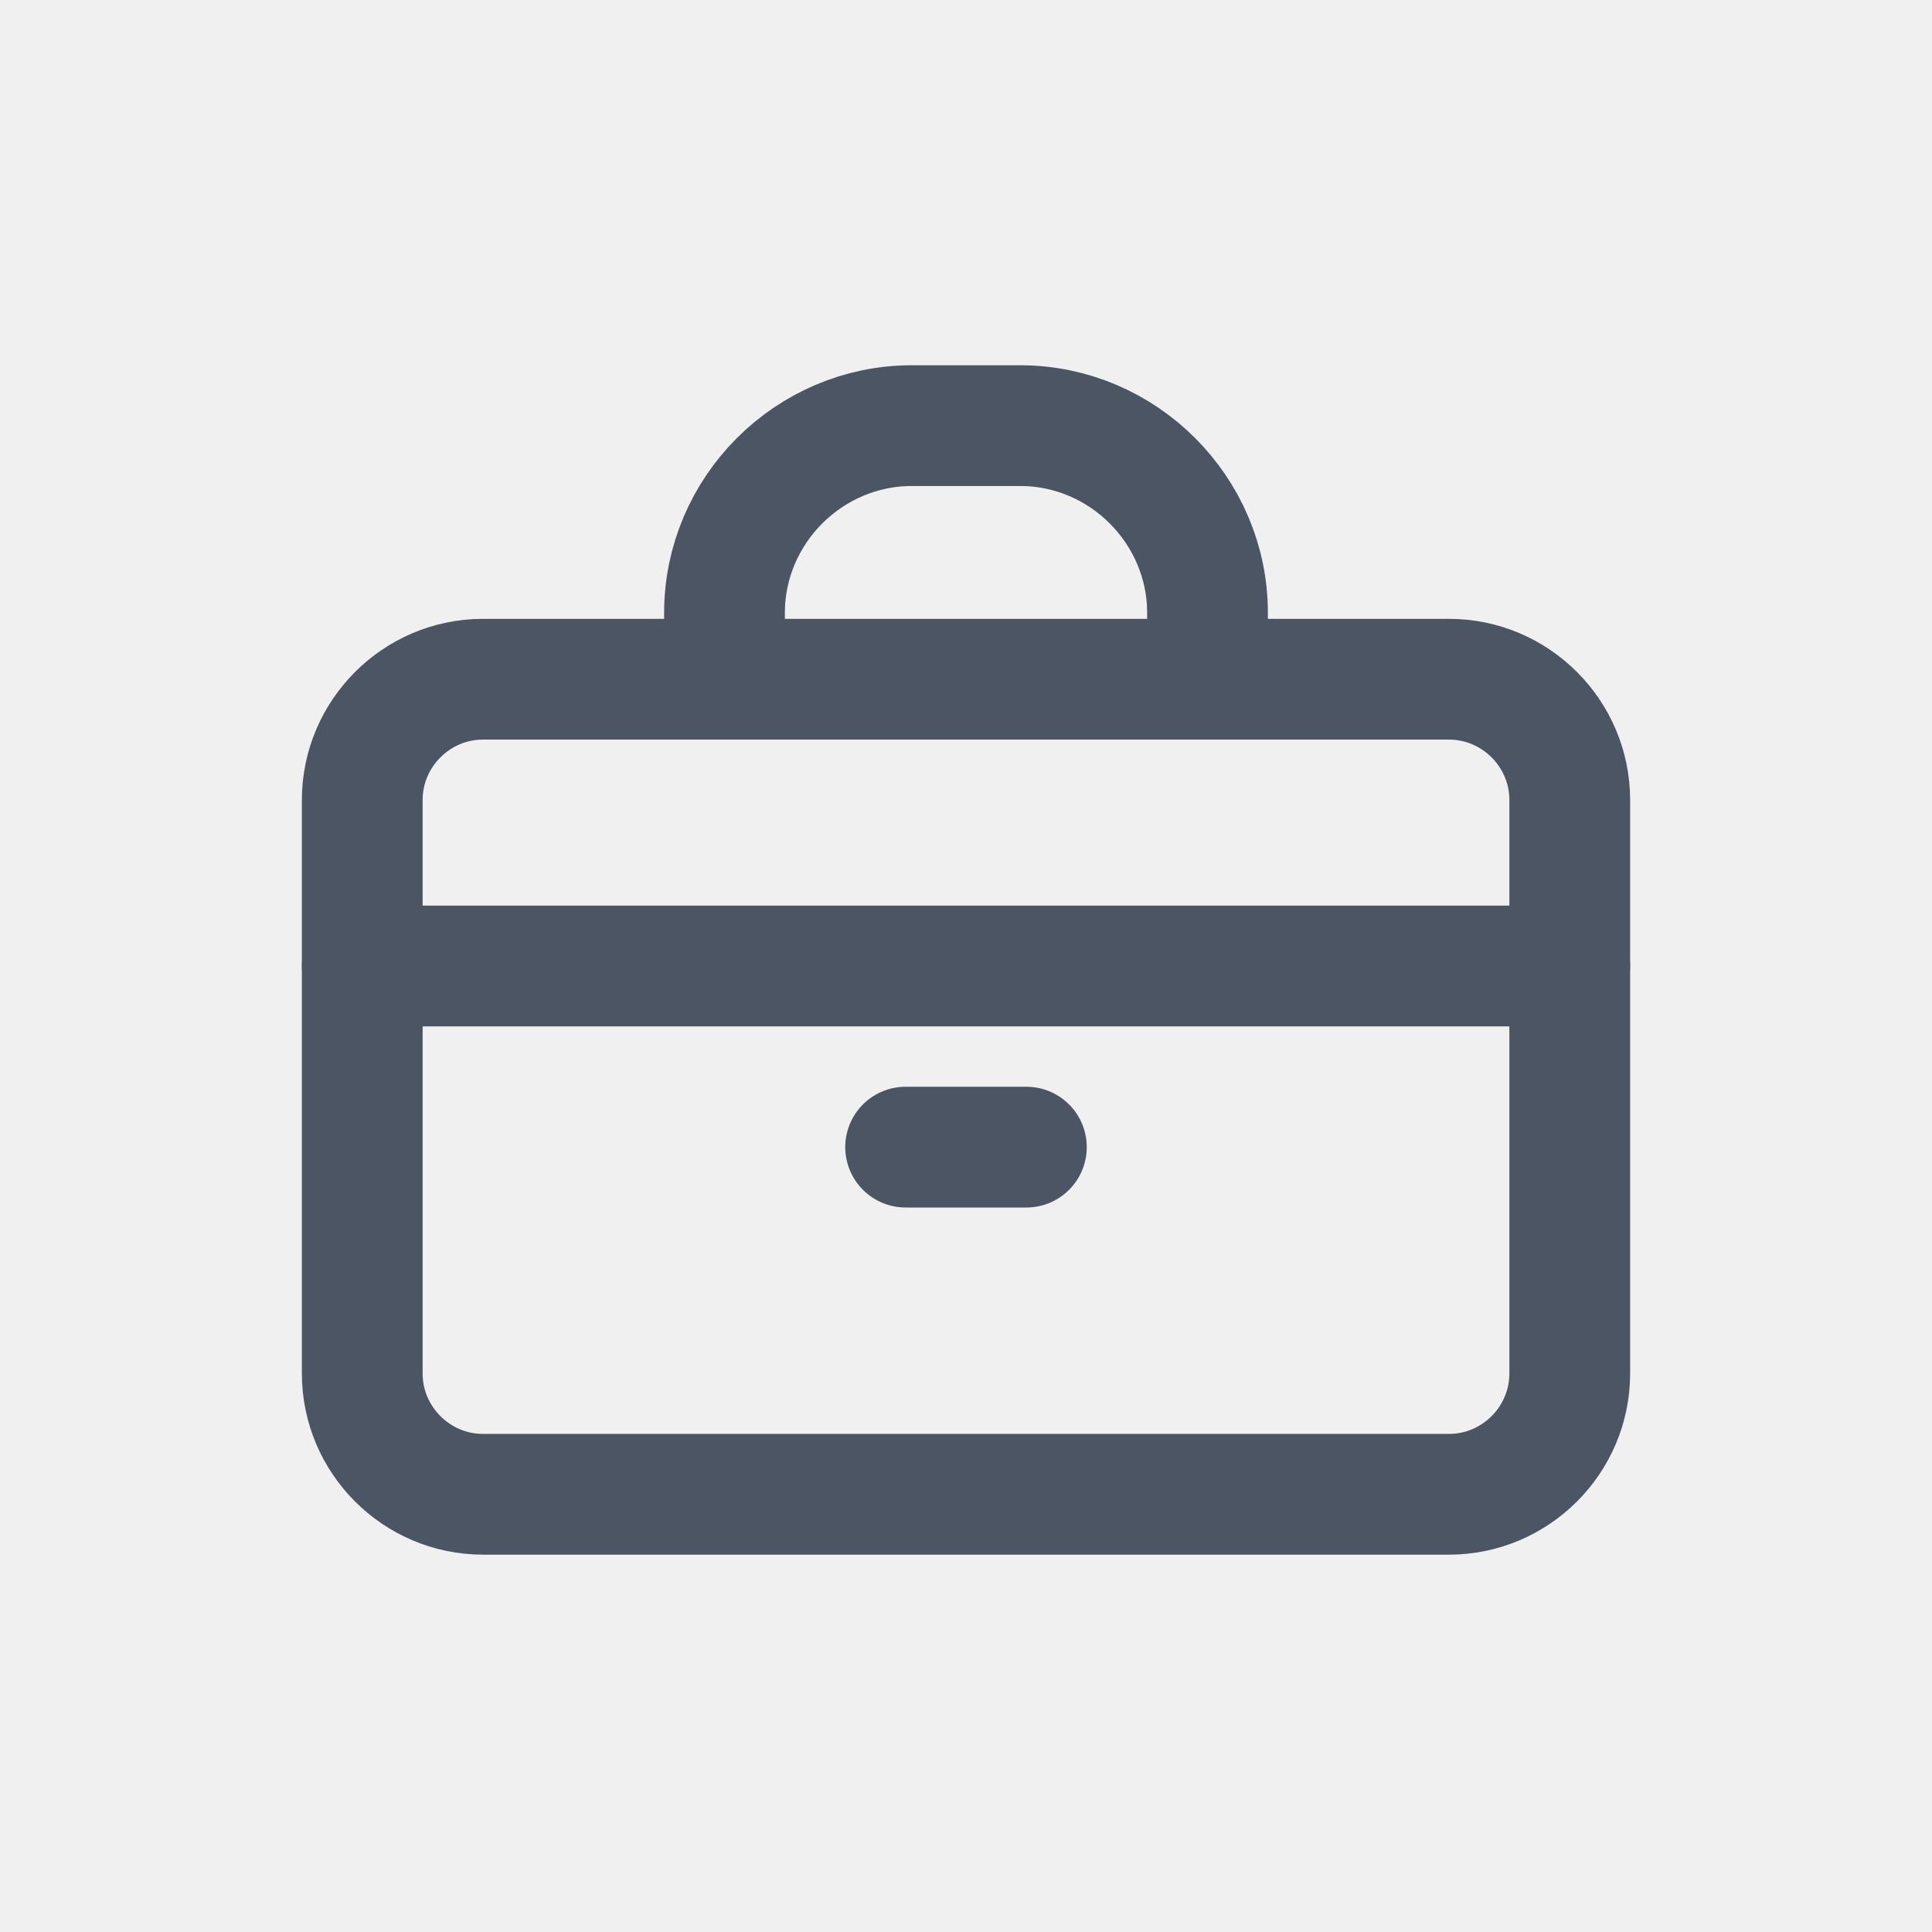
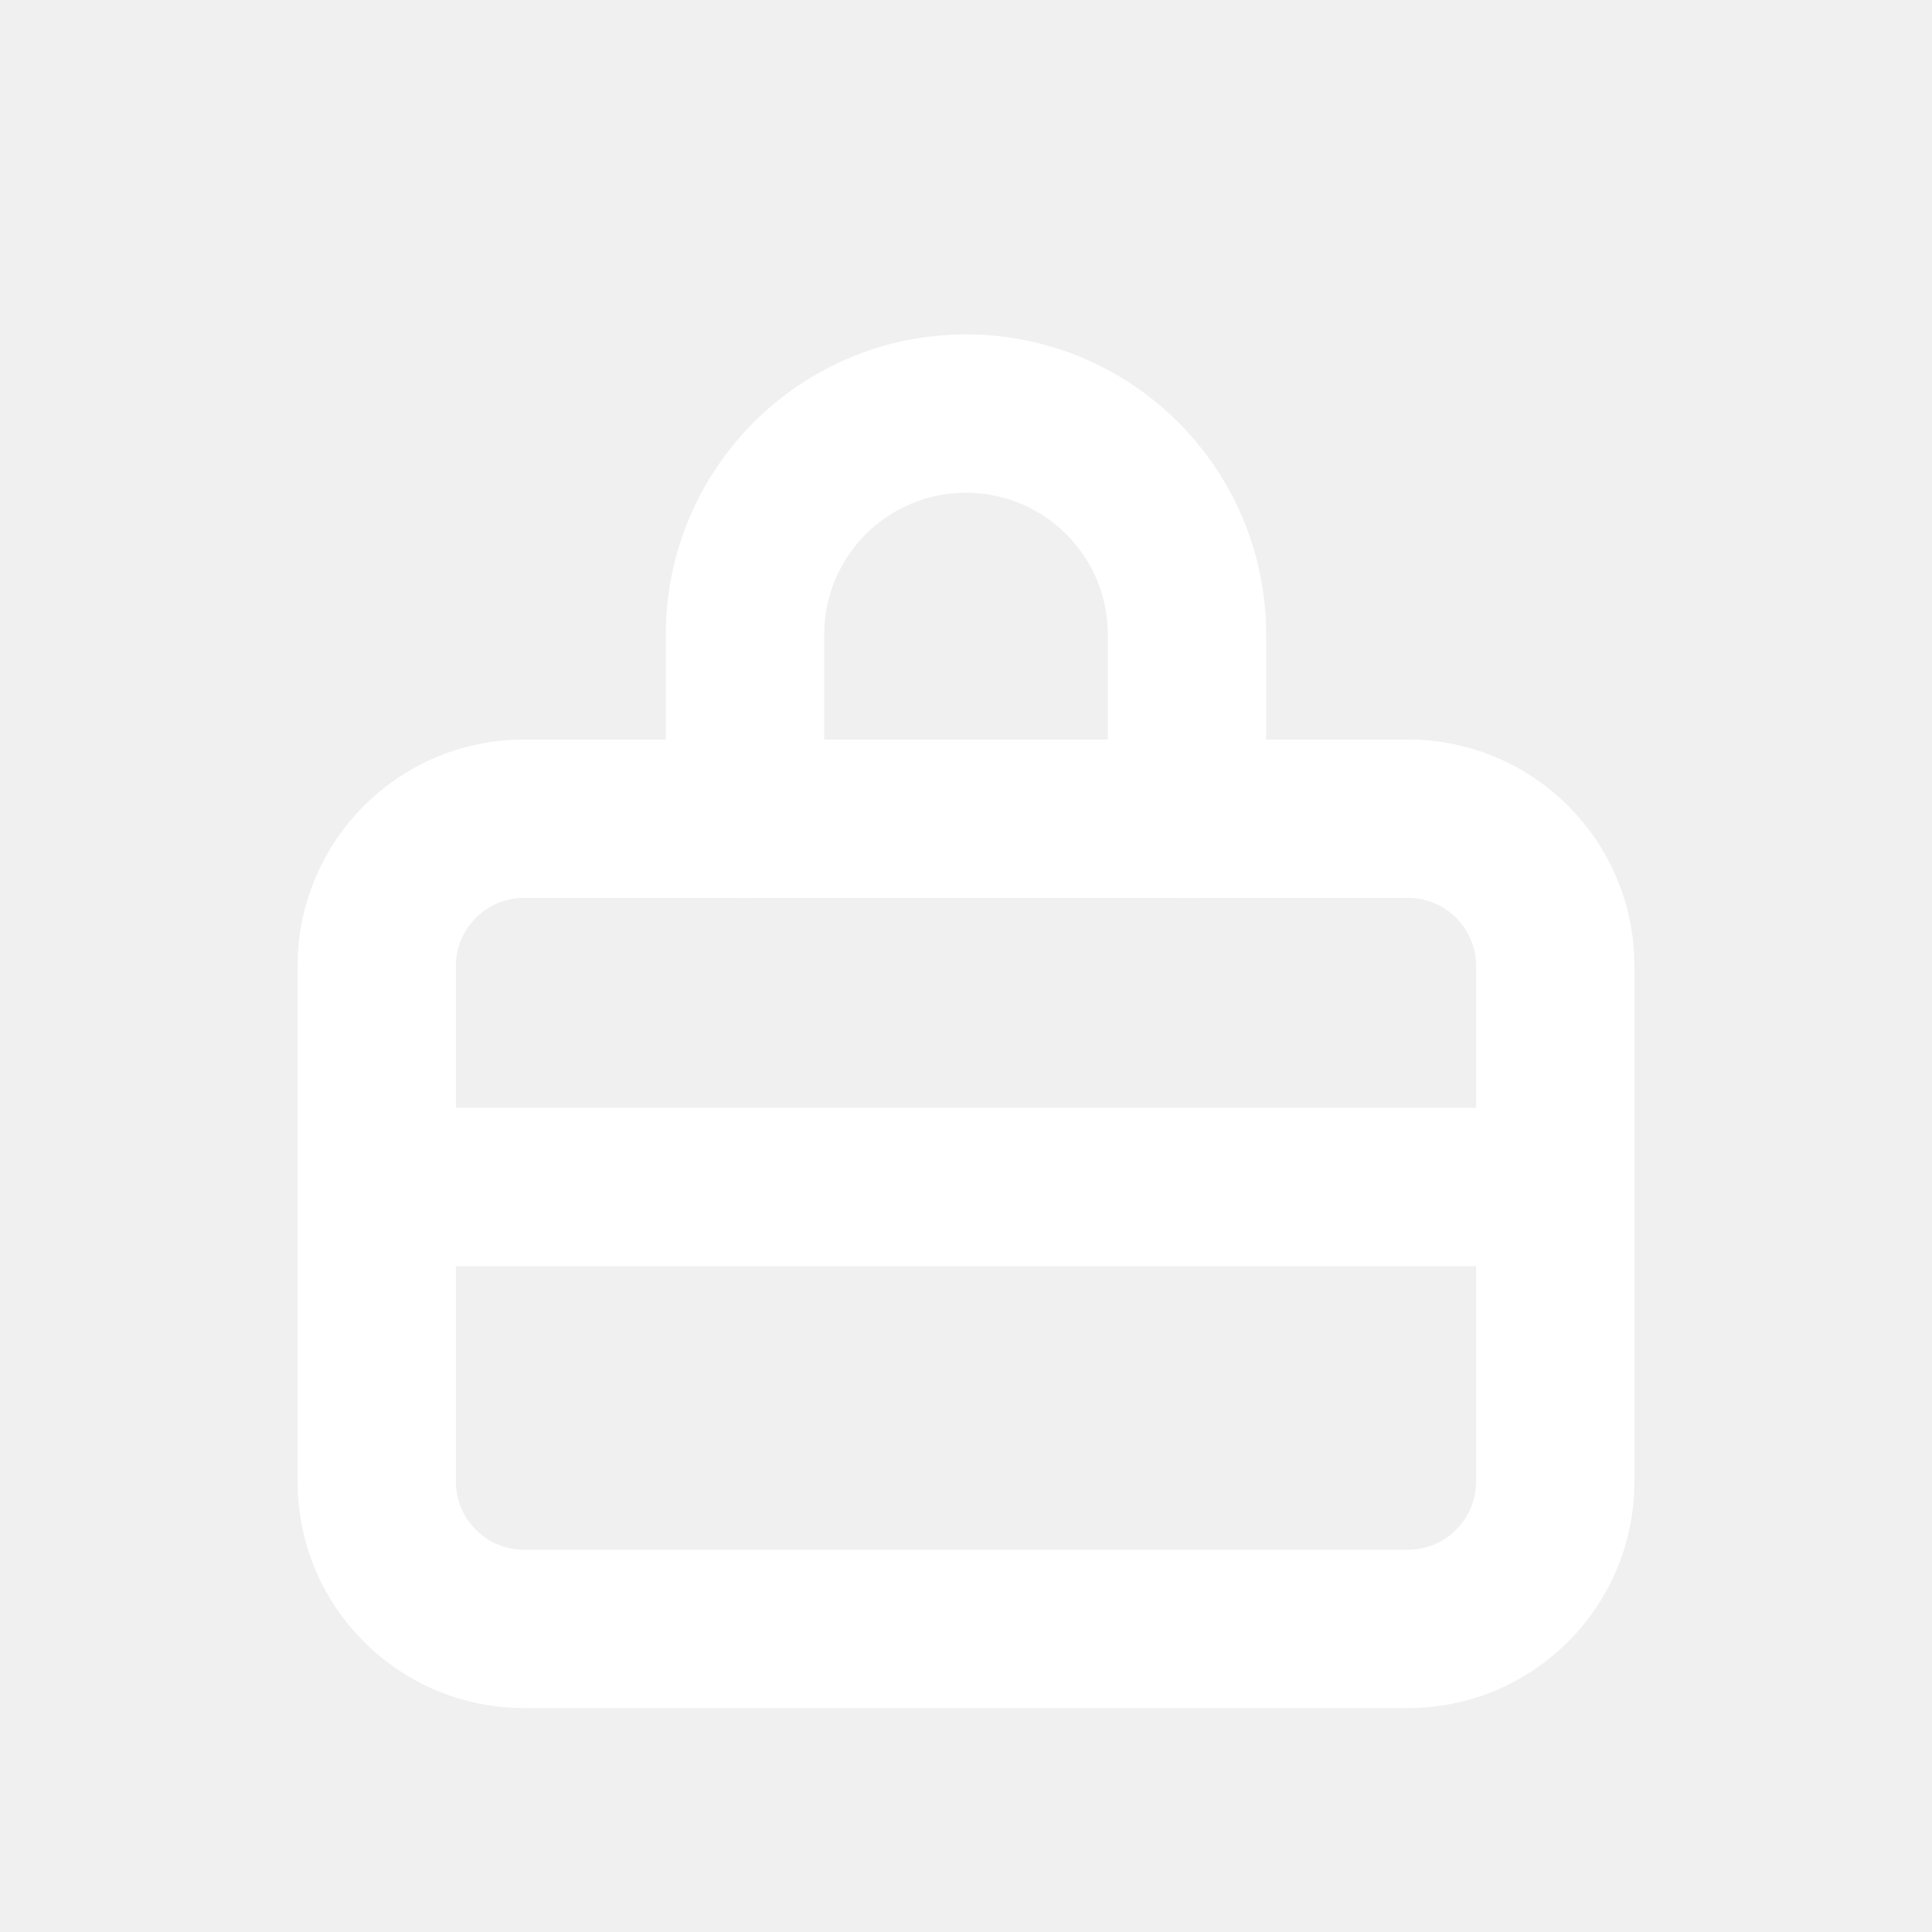
- <svg xmlns="http://www.w3.org/2000/svg" viewBox="0 0 64 64" fill="none">
-   <path d="M16 22.5h32c2.2 0 4 1.8 4 4v19c0 2.2-1.8 4-4 4H16c-2.2 0-4-1.8-4-4v-19c0-2.2 1.8-4 4-4Z" stroke="#4b5563" stroke-width="4" stroke-linecap="round" stroke-linejoin="round" />
-   <path d="M24 22.5v-2.2c0-3.4 2.8-6.2 6.2-6.2h3.6c3.4 0 6.2 2.8 6.2 6.2v2.2" stroke="#4b5563" stroke-width="4" stroke-linecap="round" stroke-linejoin="round" />
-   <path d="M12 32h40" stroke="#4b5563" stroke-width="4" stroke-linecap="round" />
-   <path d="M30 38h4" stroke="#4b5563" stroke-width="4" stroke-linecap="round" />
+ <svg xmlns="http://www.w3.org/2000/svg" viewBox="0 0 32 32" fill="none">
+   <g transform="translate(16 16) scale(1.22) translate(-16 -16)" stroke="#ffffff" stroke-width="2.15" stroke-linecap="round" stroke-linejoin="round">
+     <path d="M10 14h12a2 2 0 0 1 2 2v7a2 2 0 0 1-2 2H10a2 2 0 0 1-2-2v-7a2 2 0 0 1 2-2Z" />
+     <path d="M13 14v-2.5a3 3 0 0 1 3-3h0a3 3 0 0 1 3 3V14" />
+     <path d="M8 19h16" />
+   </g>
</svg>
